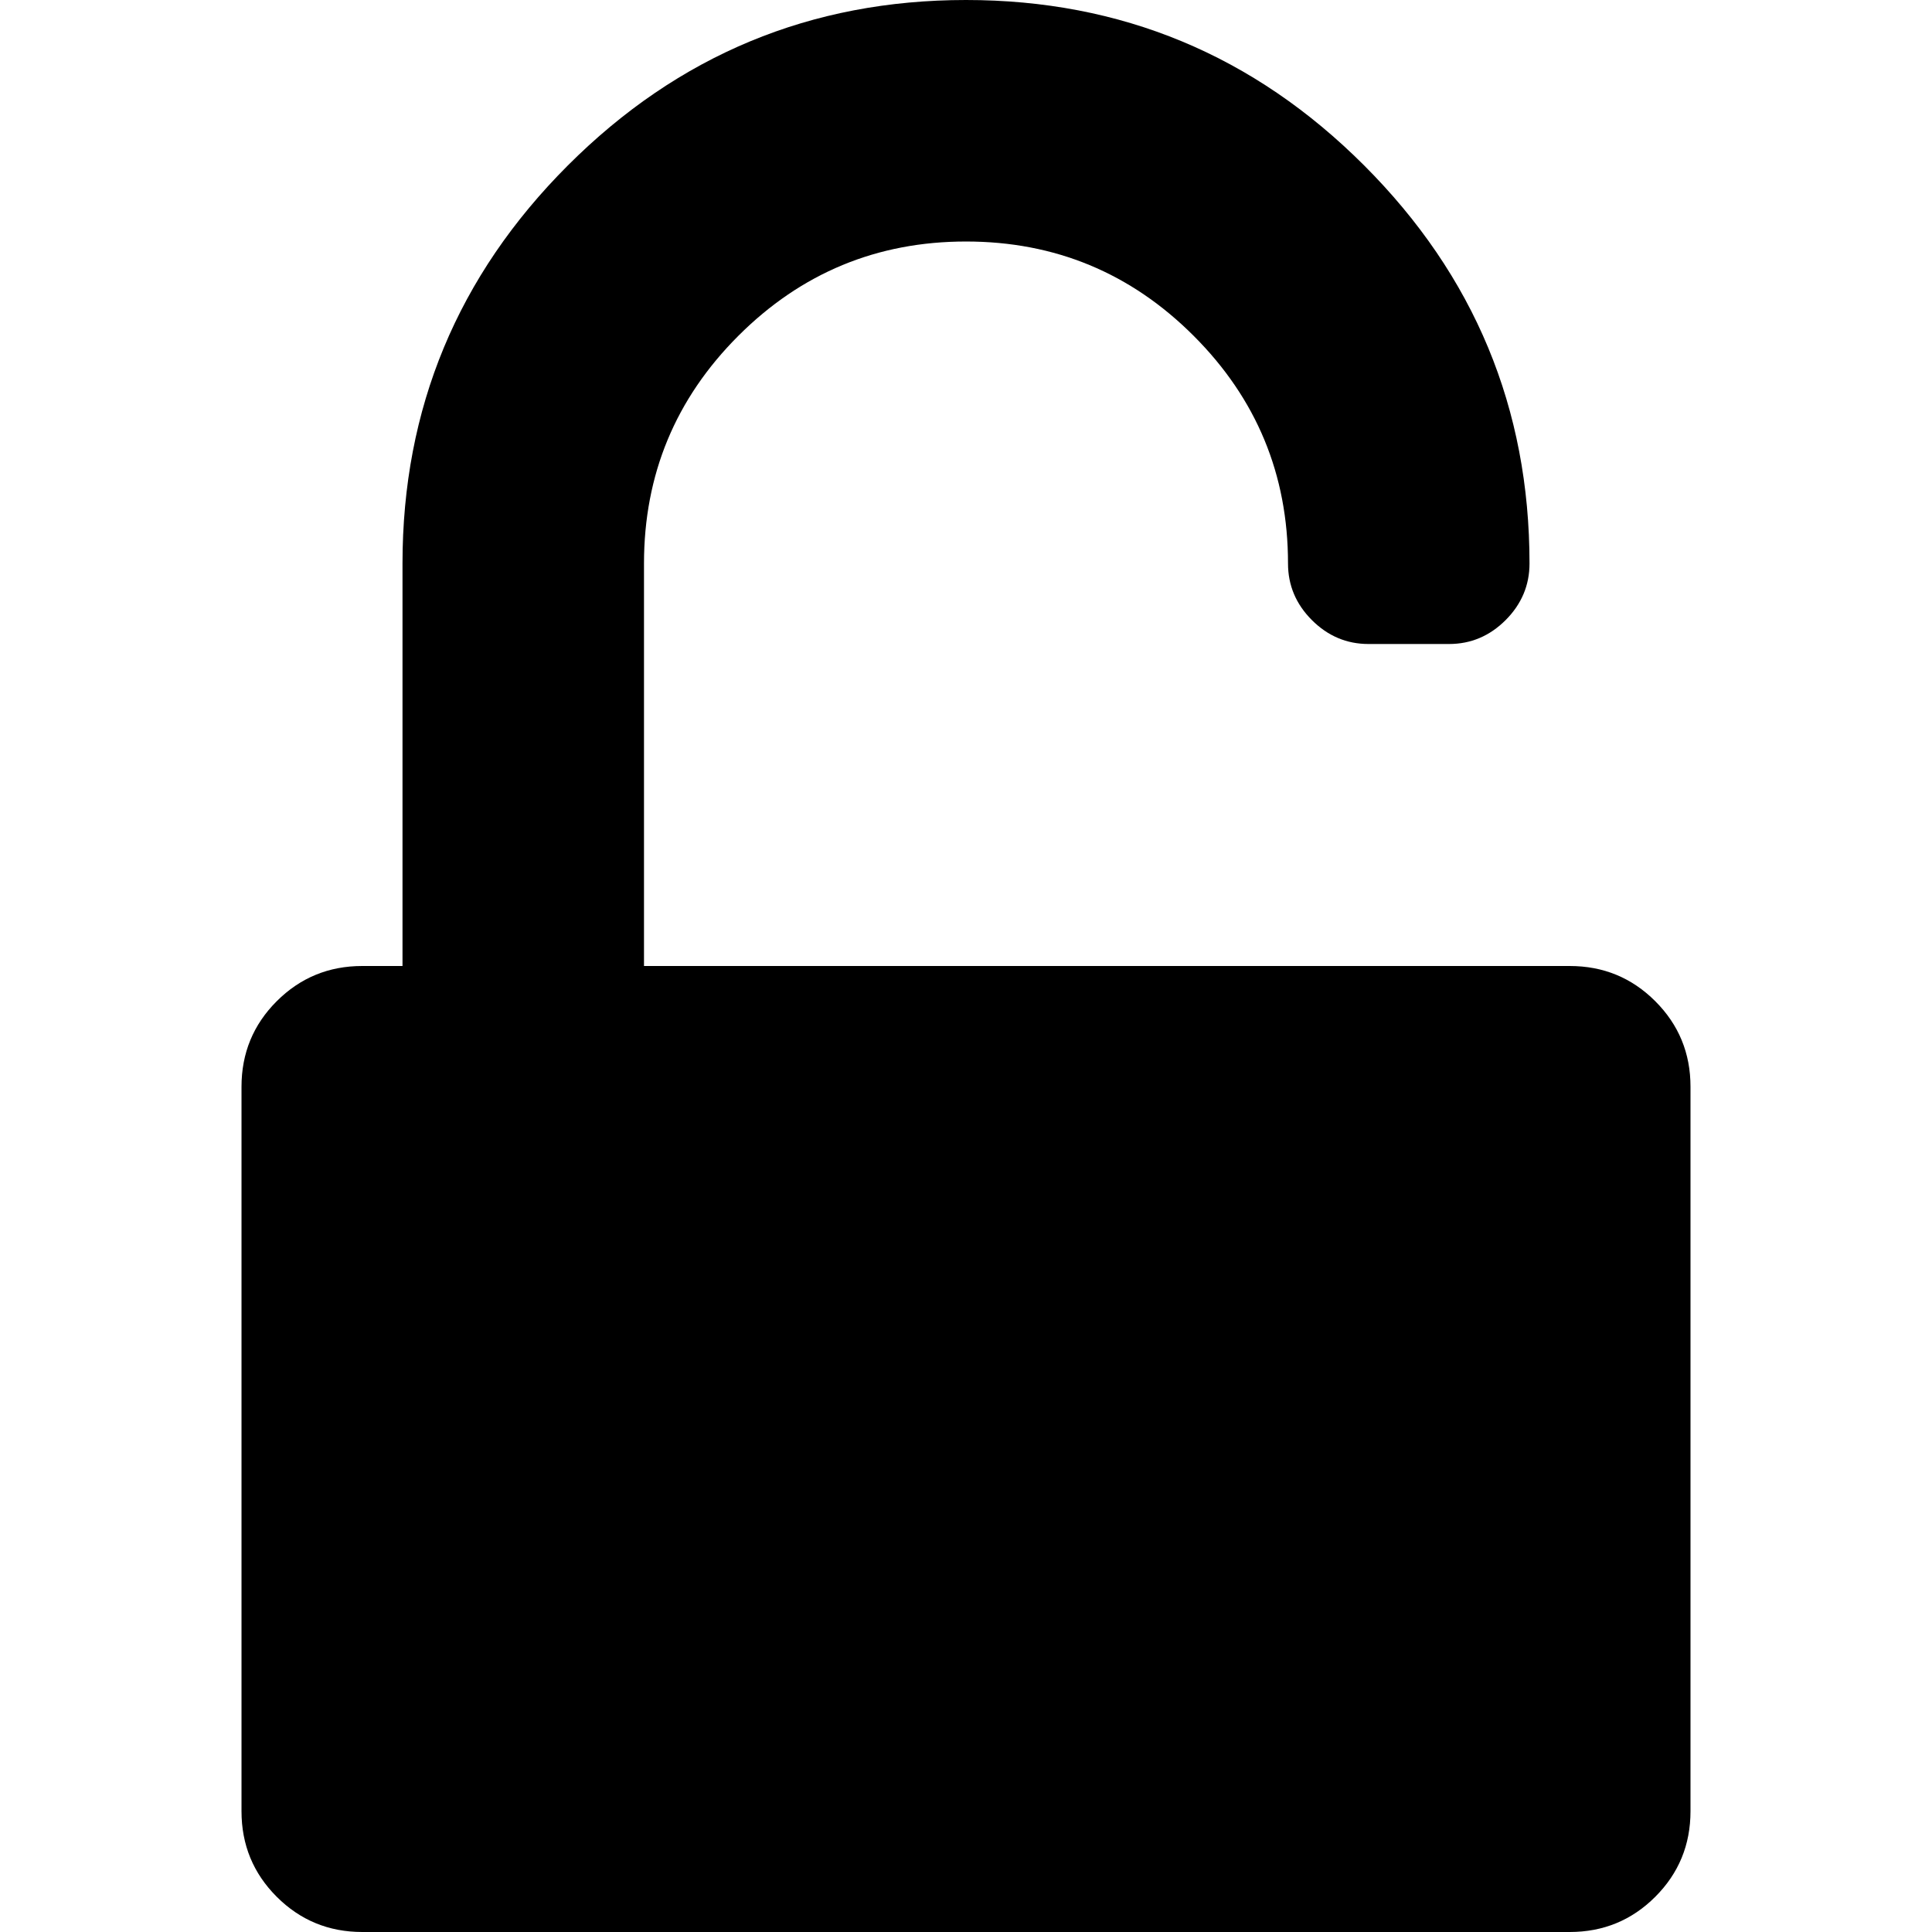
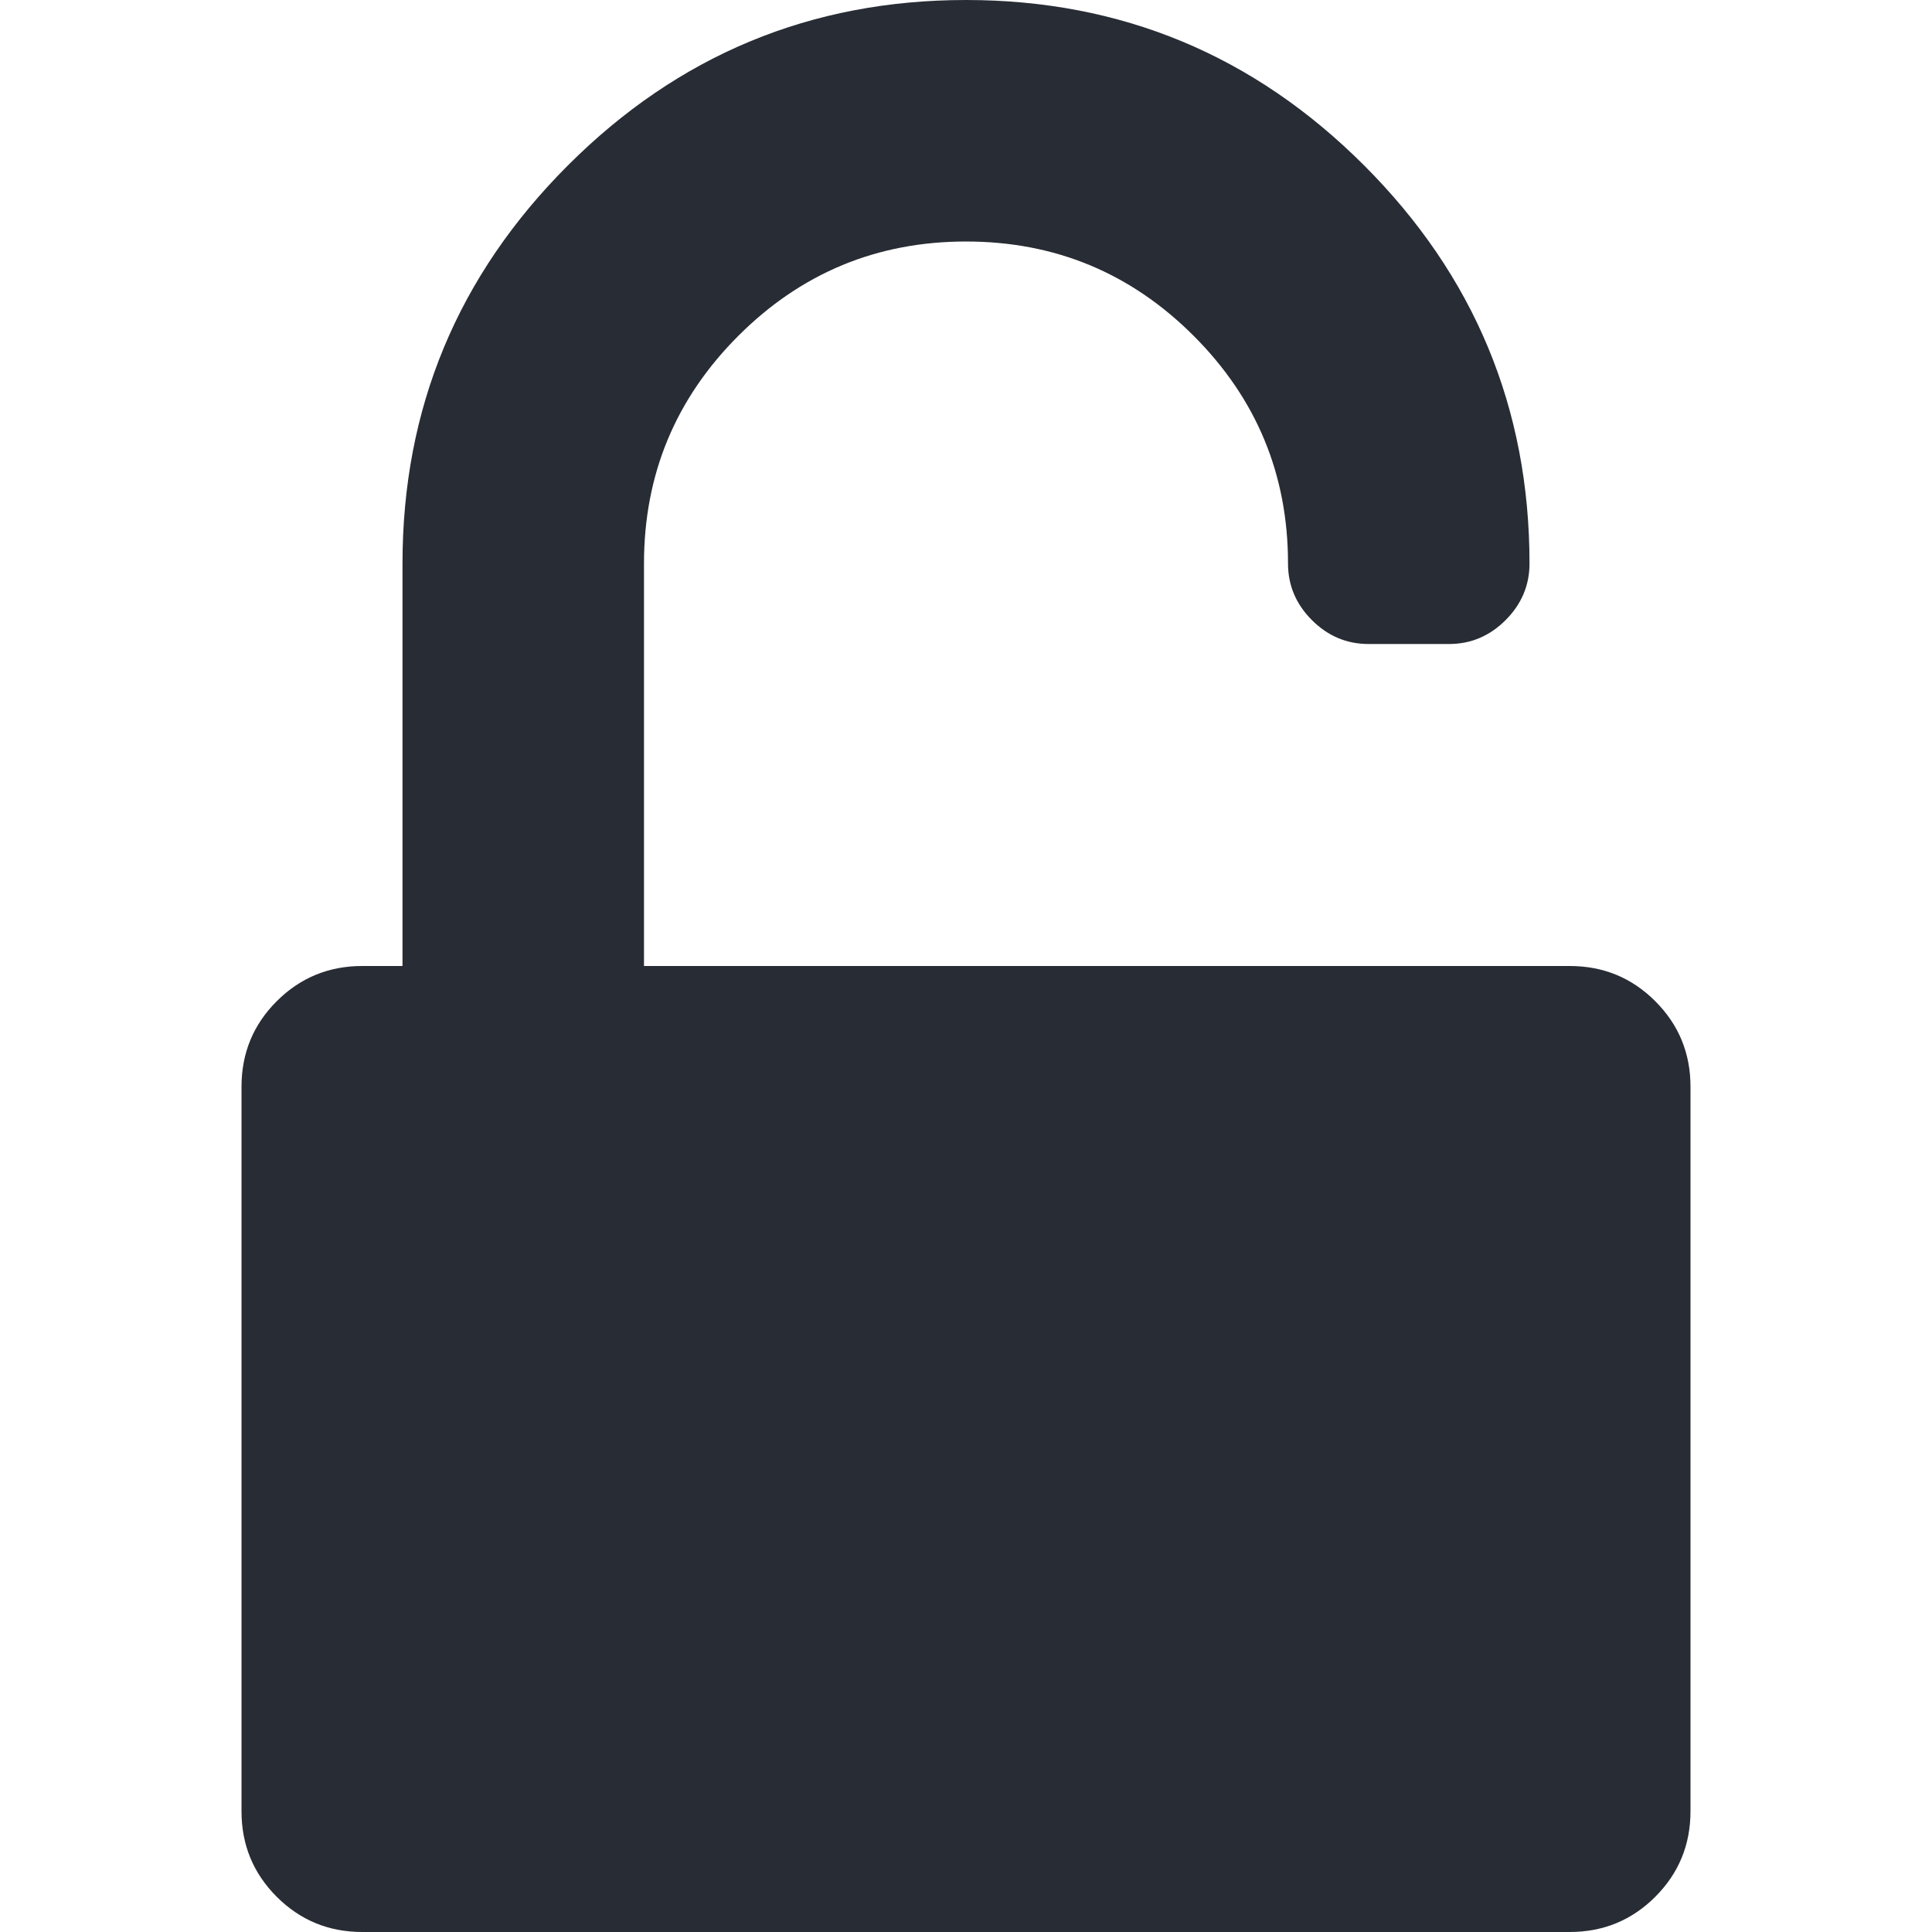
- <svg xmlns="http://www.w3.org/2000/svg" version="1.1" id="Capa_1" x="0px" y="0px" width="438.533px" height="438.533px" viewBox="0 0 438.533 438.533" style="enable-background:new 0 0 438.533 438.533;" xml:space="preserve">
+ <svg xmlns="http://www.w3.org/2000/svg" version="1.1" id="Capa_1" x="0px" y="0px" width="438.533px" height="438.533px" viewBox="0 0 438.533 438.533" style="enable-background:new 0 0 438.533 438.533;" xml:space="preserve" fill="#282c34">
  <g>
    <path d="M375.721,227.259c-5.331-5.331-11.8-7.992-19.417-7.992H146.176v-91.36c0-20.179,7.139-37.402,21.415-51.678   c14.277-14.273,31.501-21.411,51.678-21.411c20.175,0,37.402,7.137,51.673,21.411c14.277,14.276,21.416,31.5,21.416,51.678   c0,4.947,1.807,9.229,5.42,12.845c3.621,3.617,7.905,5.426,12.847,5.426h18.281c4.945,0,9.227-1.809,12.848-5.426   c3.606-3.616,5.42-7.898,5.42-12.845c0-35.216-12.515-65.331-37.541-90.362C284.603,12.513,254.48,0,219.269,0   c-35.214,0-65.334,12.513-90.366,37.544c-25.028,25.028-37.542,55.146-37.542,90.362v91.36h-9.135   c-7.611,0-14.084,2.667-19.414,7.992c-5.33,5.325-7.994,11.8-7.994,19.414v164.452c0,7.617,2.665,14.089,7.994,19.417   c5.33,5.325,11.803,7.991,19.414,7.991h274.078c7.617,0,14.092-2.666,19.417-7.991c5.325-5.328,7.994-11.8,7.994-19.417V246.673   C383.719,239.059,381.053,232.591,375.721,227.259z" />
  </g>
  <g>
</g>
  <g>
</g>
  <g>
</g>
  <g>
</g>
  <g>
</g>
  <g>
</g>
  <g>
</g>
  <g>
</g>
  <g>
</g>
  <g>
</g>
  <g>
</g>
  <g>
</g>
  <g>
</g>
  <g>
</g>
  <g>
</g>
</svg>
